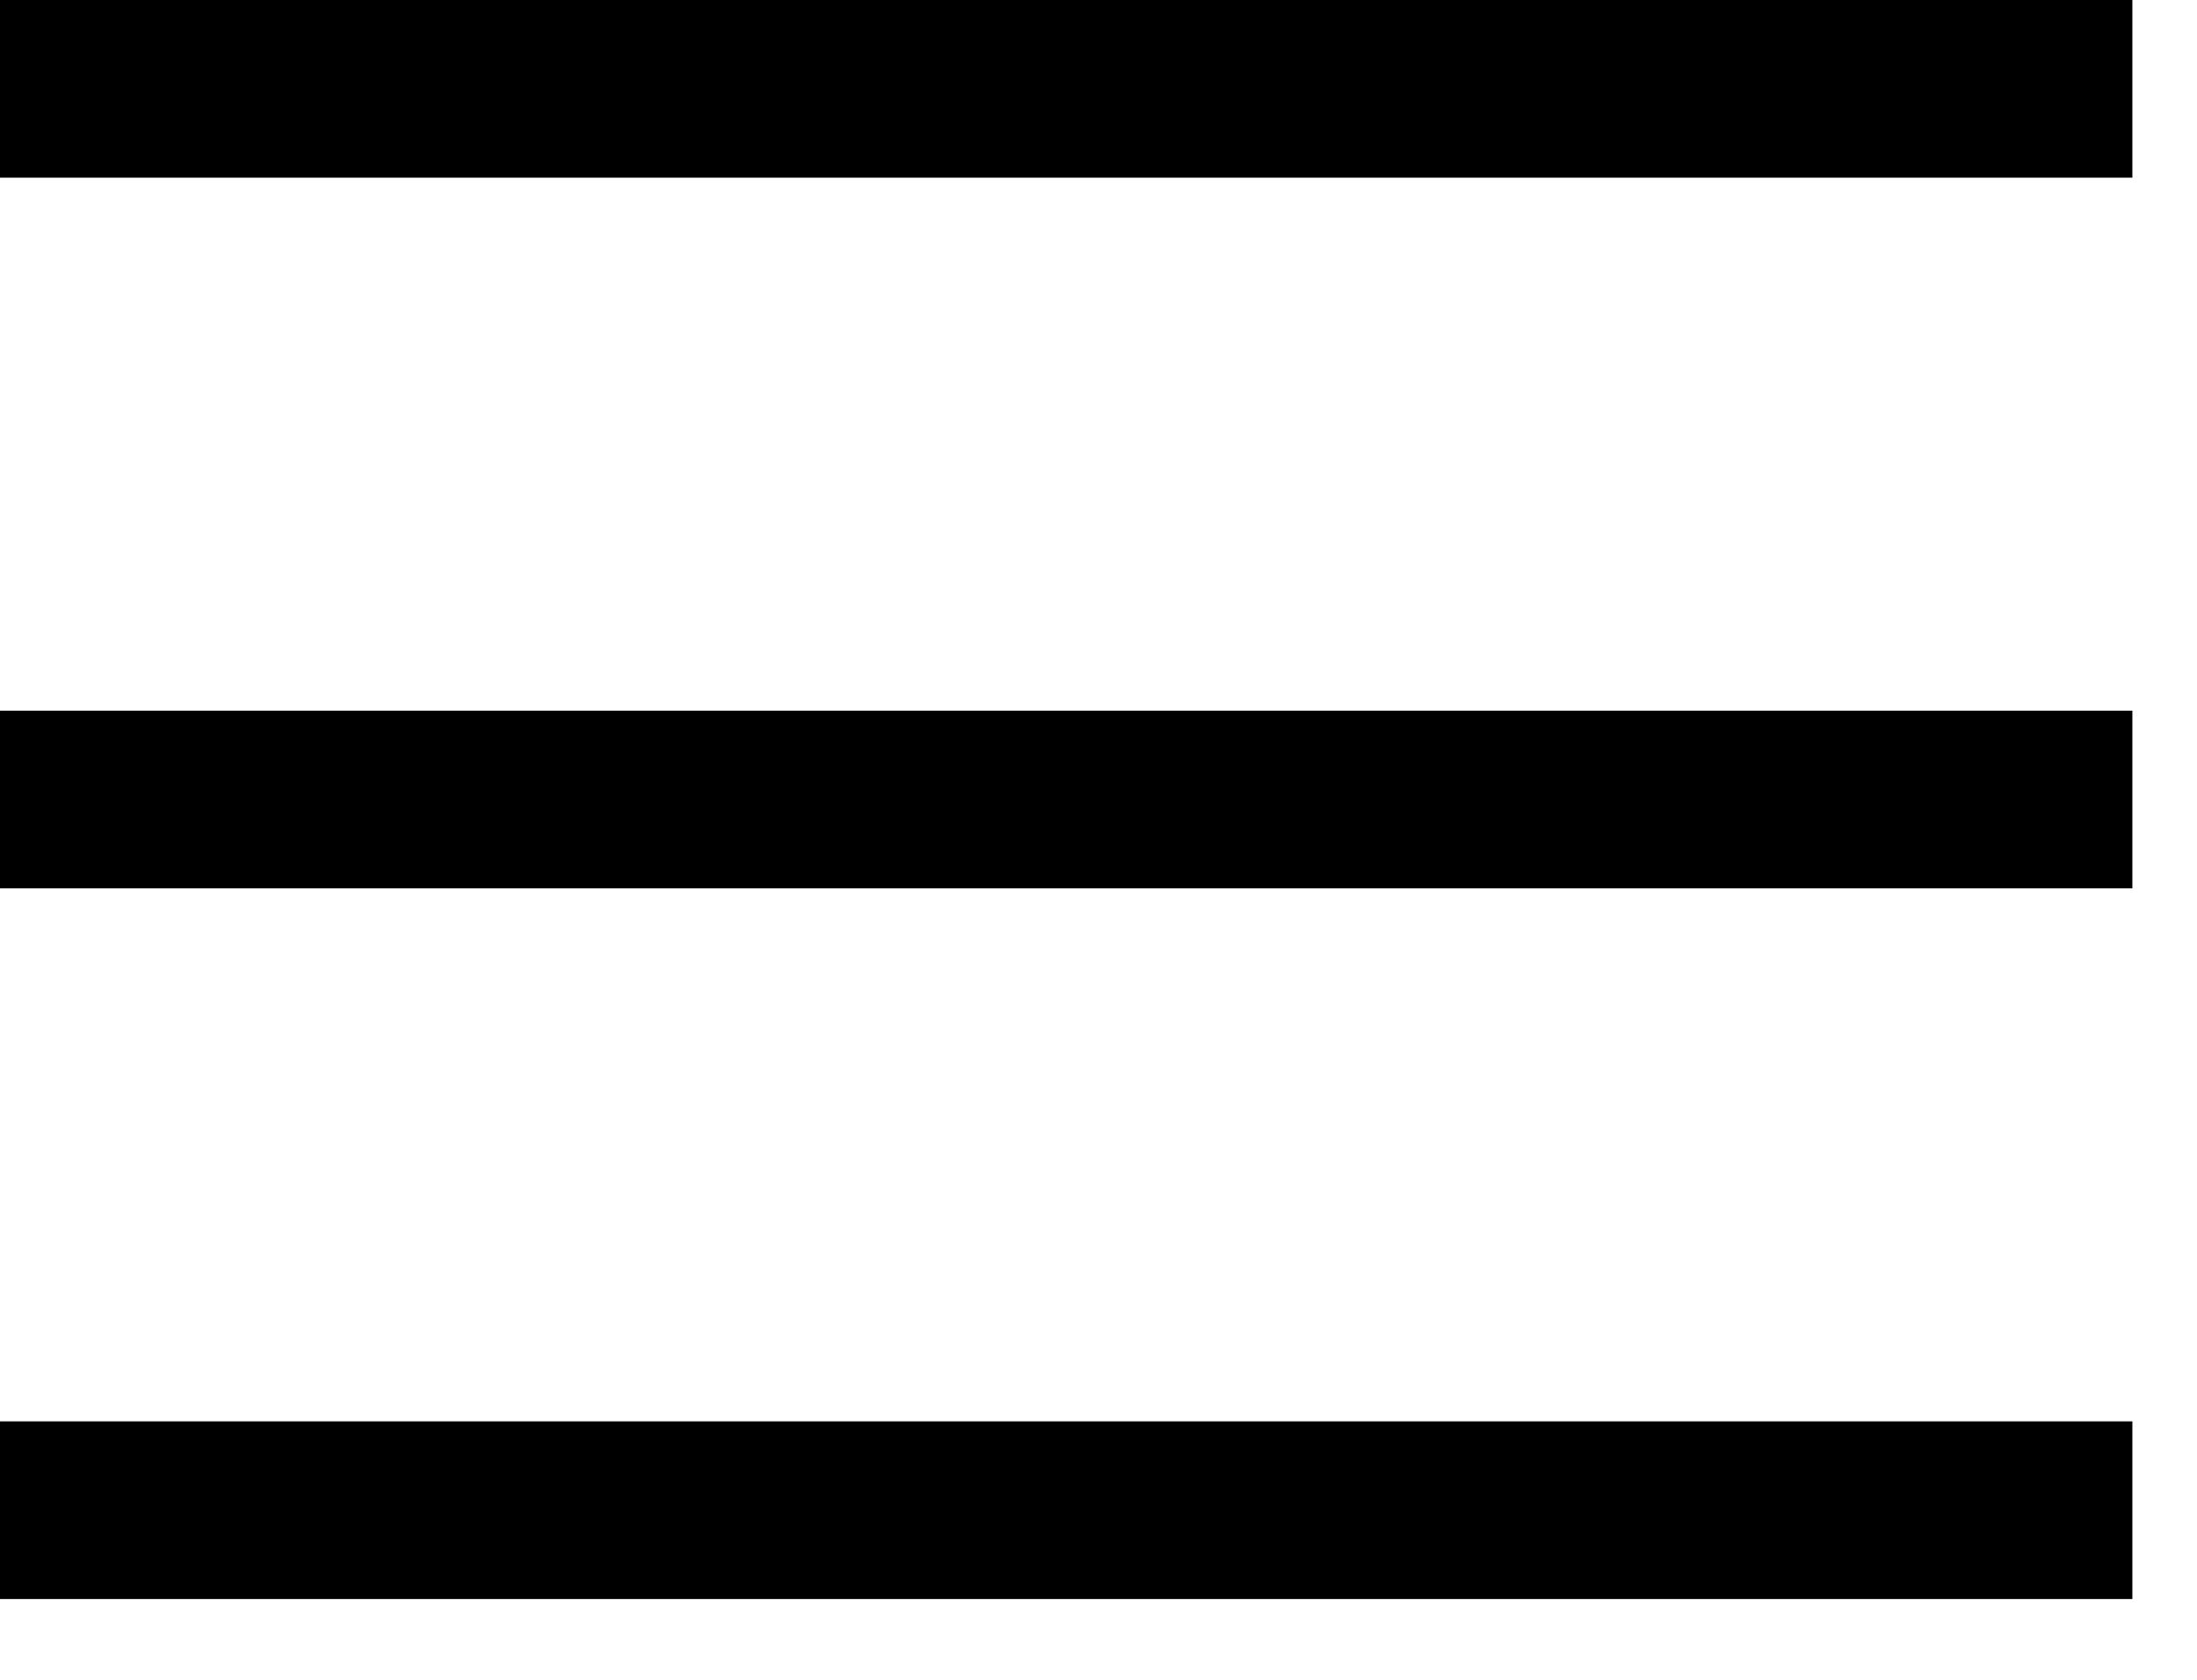
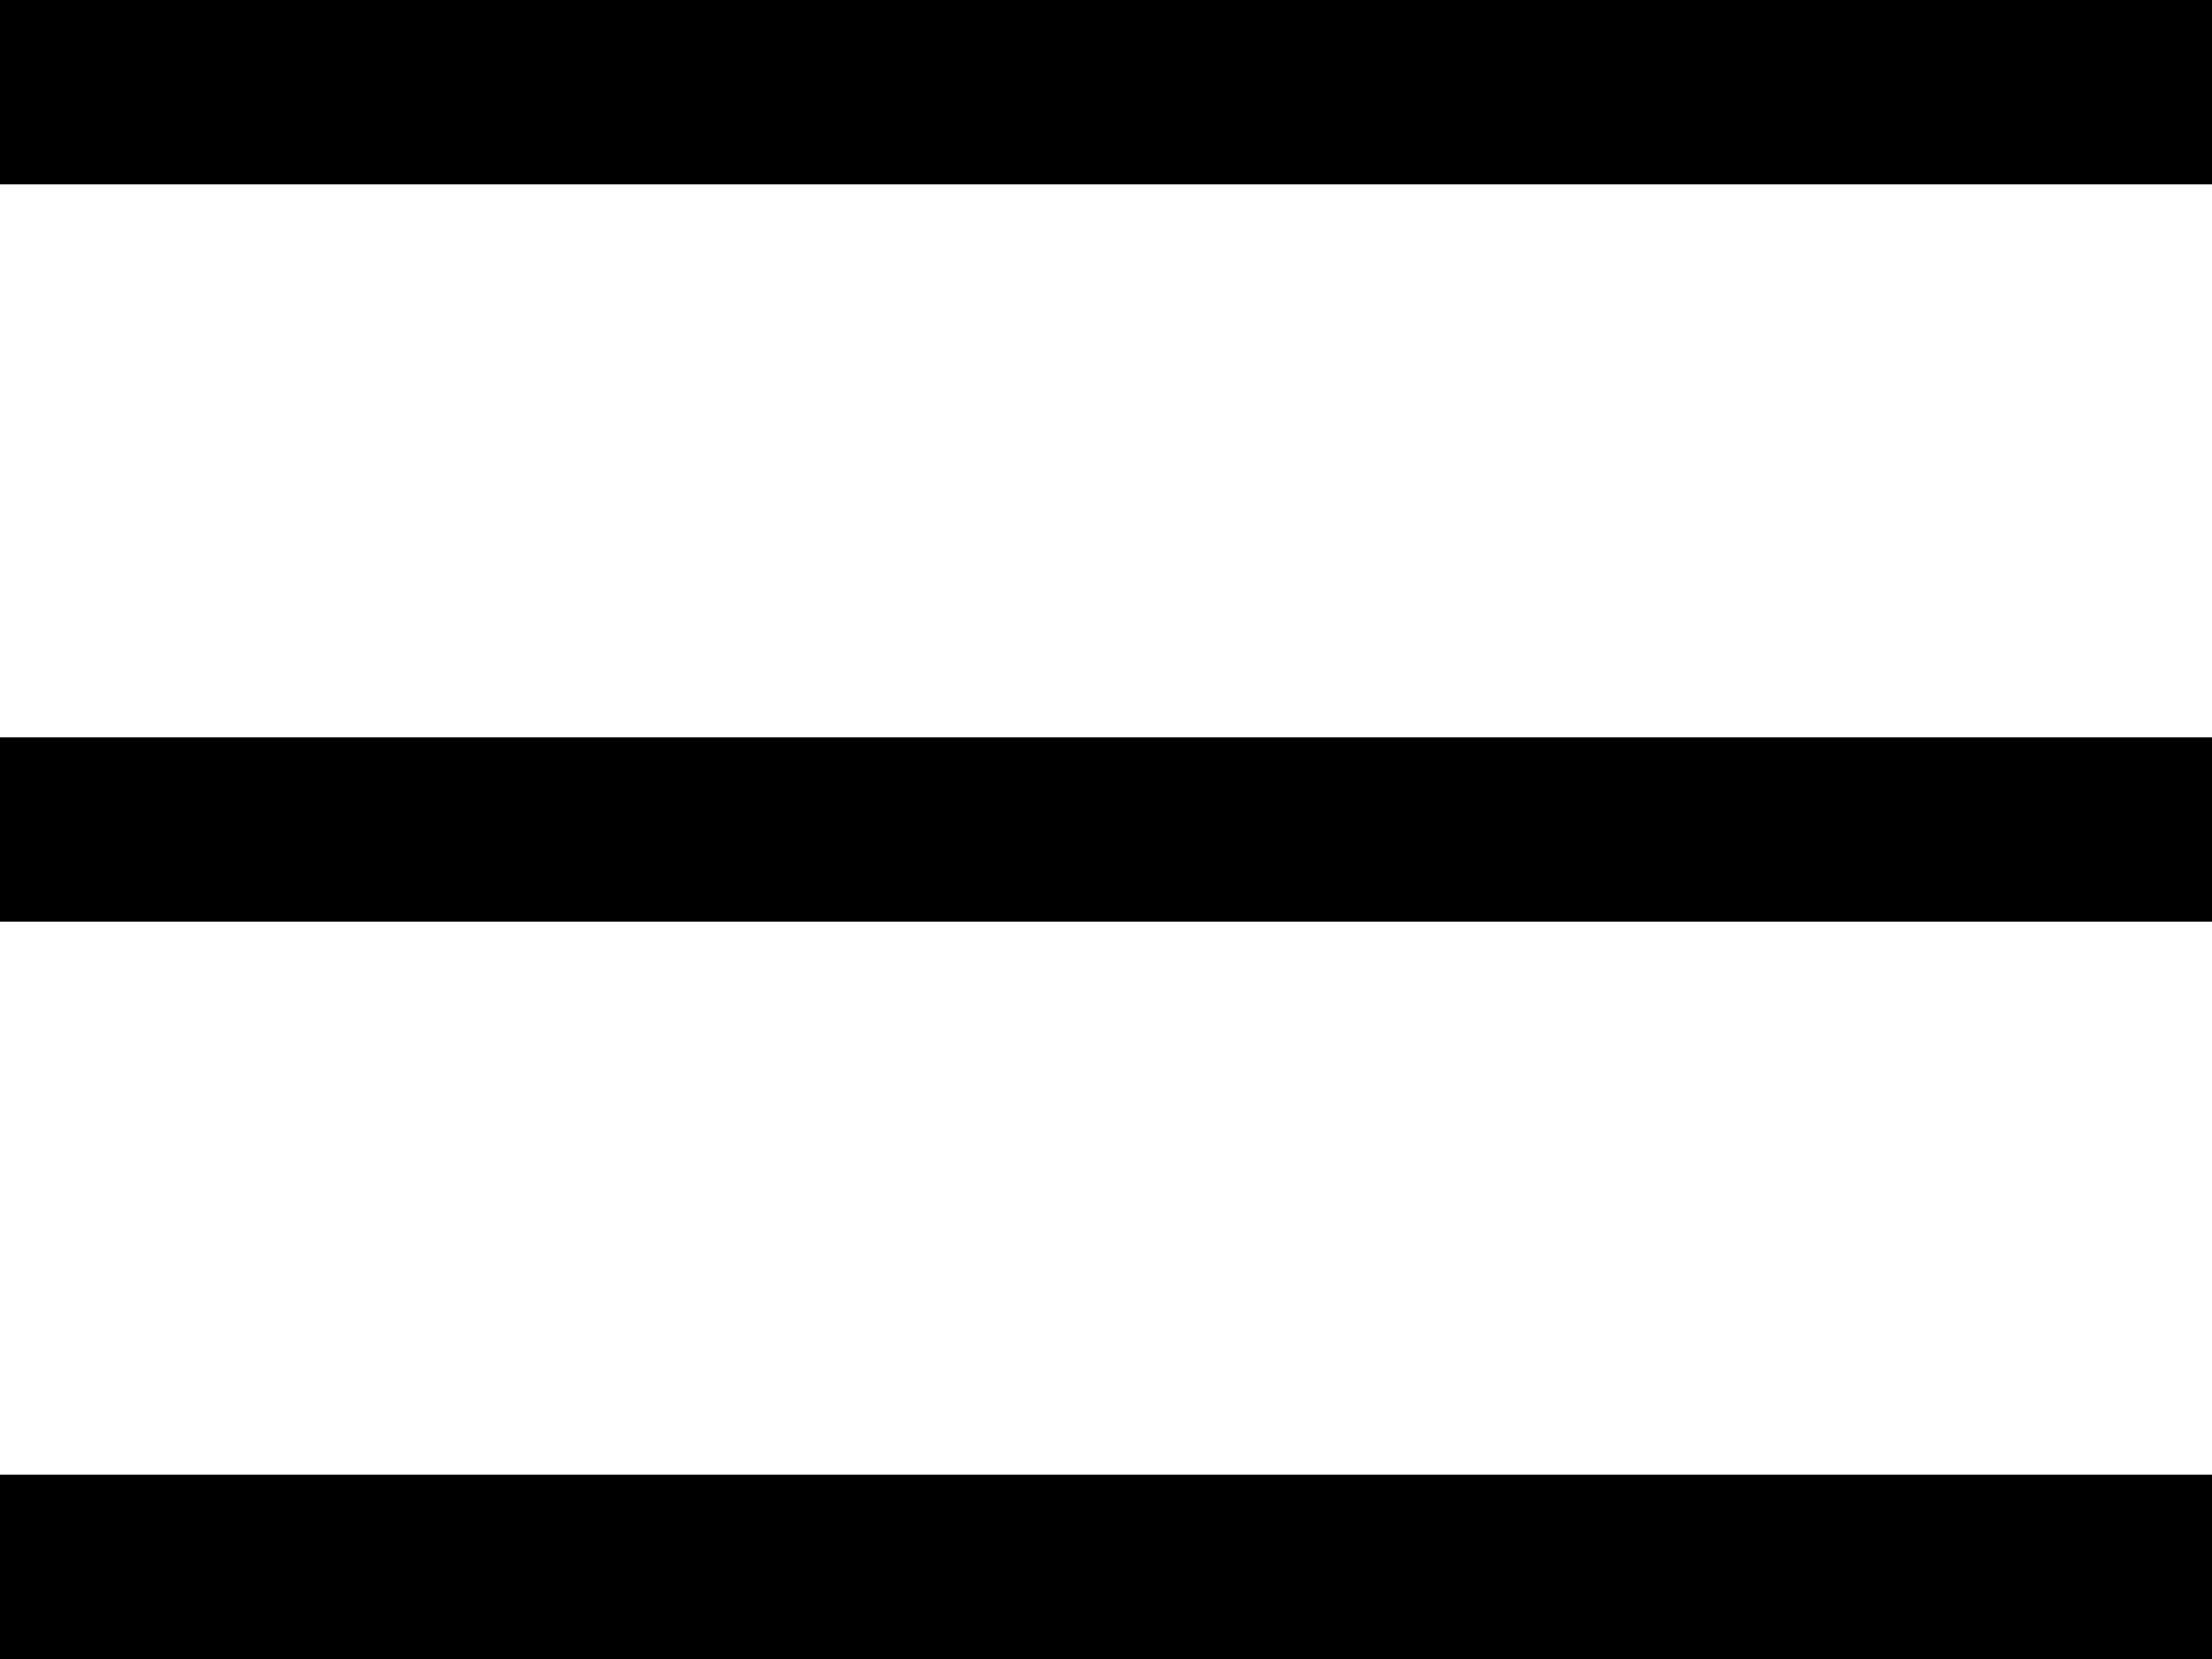
- <svg xmlns="http://www.w3.org/2000/svg" width="17px" height="13px" viewBox="0 0 17 13" version="1.1">
-   <g id="UI-Elements" stroke="none" stroke-width="1" fill="none" fill-rule="evenodd">
-     <g id="[UI]-Icons" transform="translate(-156, -261)">
-       <g id="bars-solid" transform="translate(153, 256)">
-         <path d="M3,5 L3,6.375 L19.5,6.375 L19.5,5 L3,5 Z M3,10.5 L3,11.875 L19.5,11.875 L19.5,10.5 L3,10.5 Z M3,16 L3,17.375 L19.5,17.375 L19.5,16 L3,16 Z" id="Shape" fill="#000000" fill-rule="nonzero" />
-         <polygon id="Path" points="0 0 22 0 22 22 0 22" />
-       </g>
-     </g>
-   </g>
+ <svg xmlns="http://www.w3.org/2000/svg" width="24" height="18" viewBox="0 0 24 18">
+   <path d="M0,0 L0,2 L24,2 L24,0 L0,0 Z M0,8 L0,10 L24,10 L24,8 L0,8 Z M0,16 L0,18 L24,18 L24,16 L0,16 Z" />
</svg>
